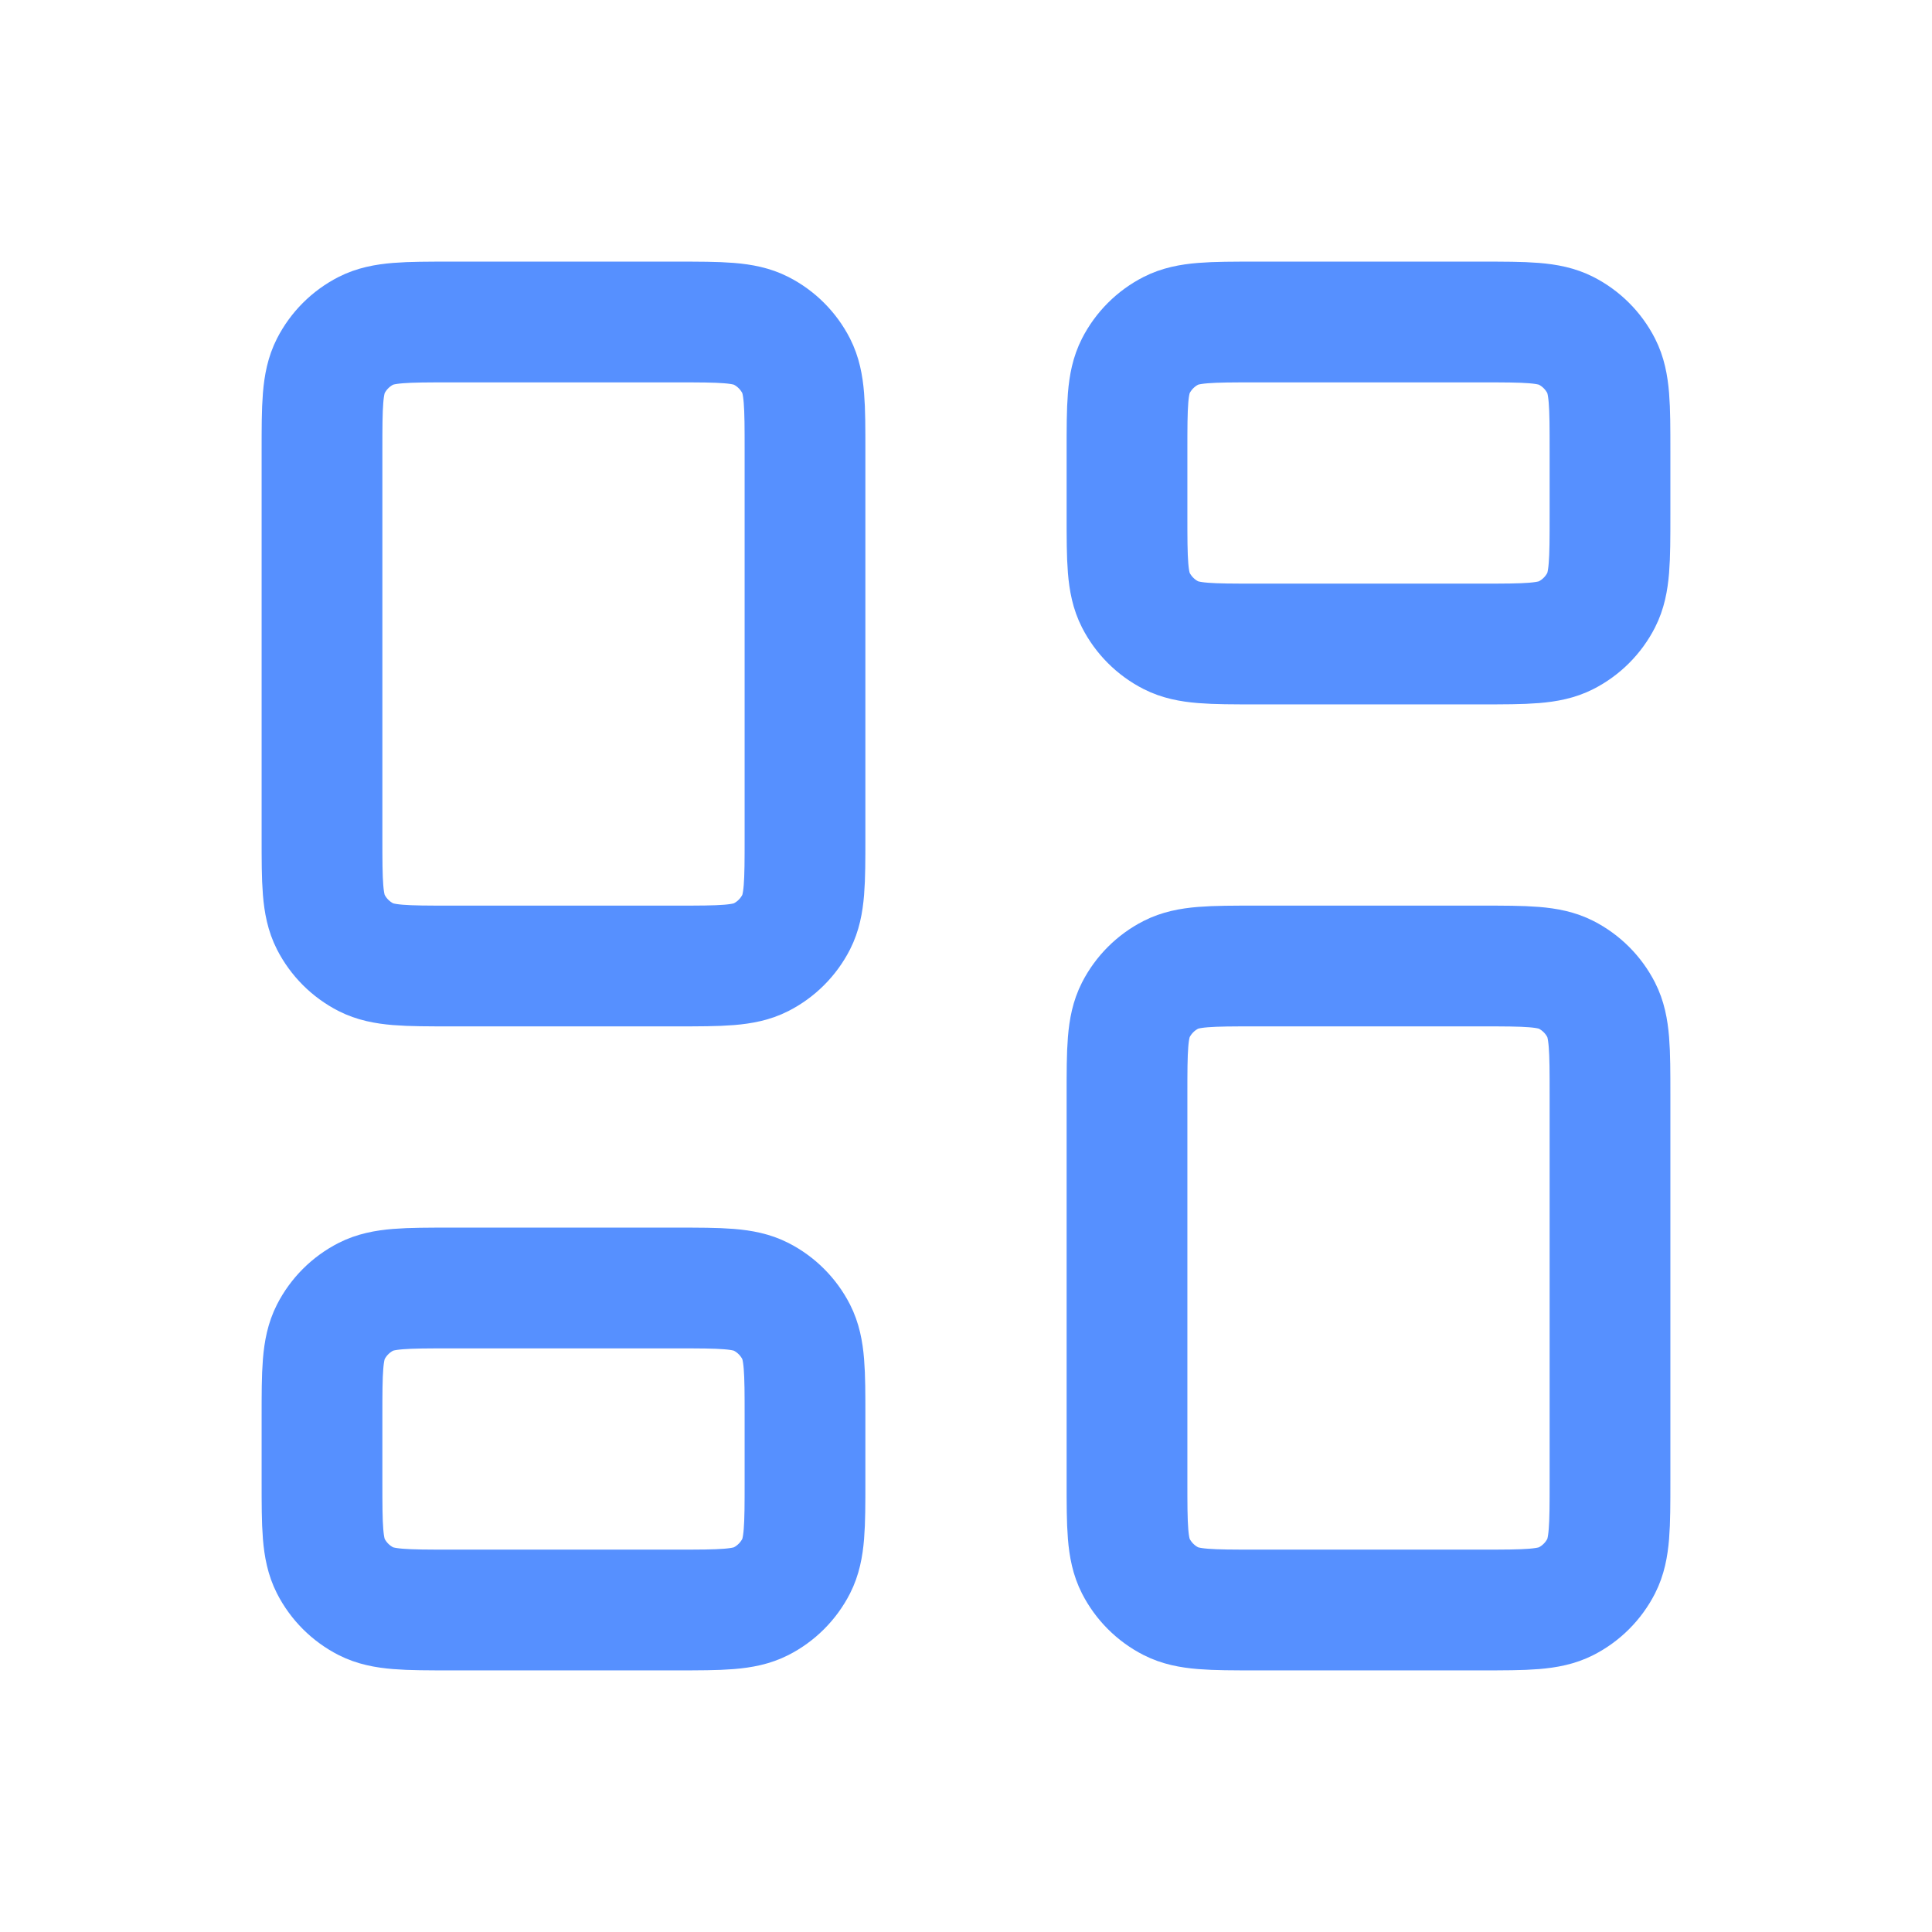
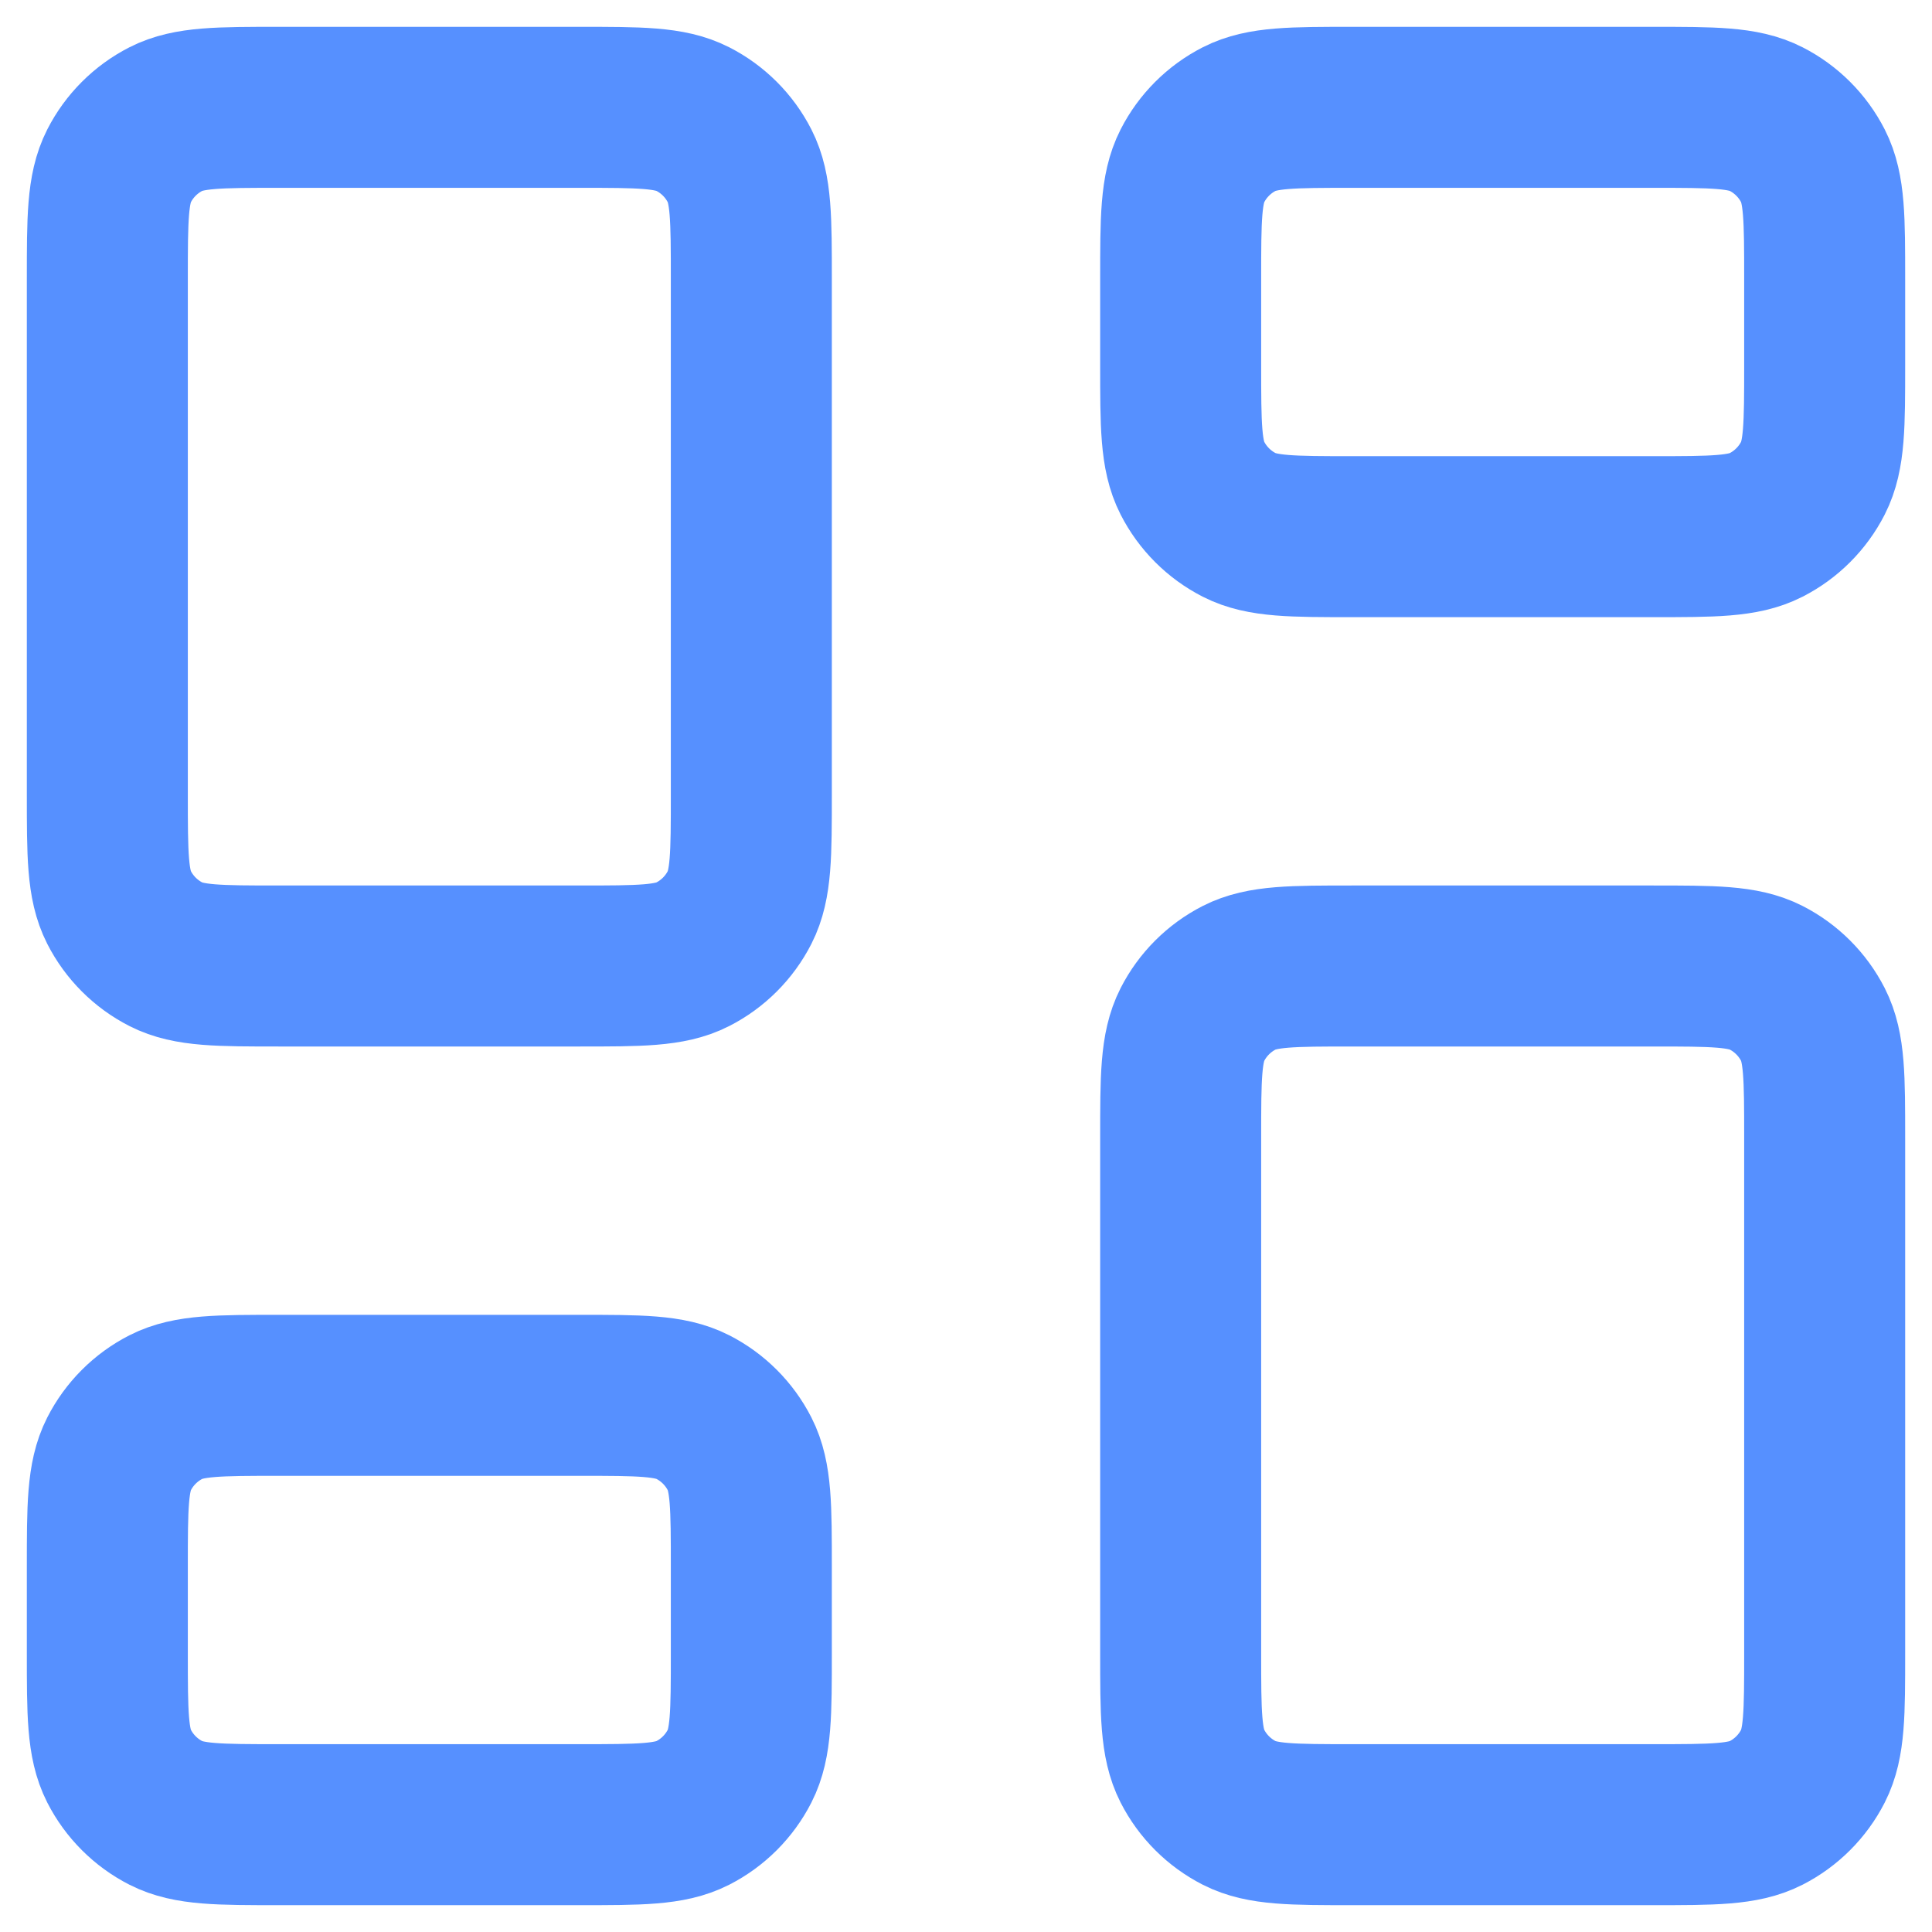
- <svg xmlns="http://www.w3.org/2000/svg" width="24" height="24" viewBox="0 0 24 24" fill="none">
-   <path d="M4 5.6C4 5.04 4 4.76 4.109 4.546C4.205 4.358 4.358 4.205 4.546 4.109C4.76 4 5.04 4 5.6 4H8.4C8.96 4 9.24 4 9.454 4.109C9.642 4.205 9.795 4.358 9.891 4.546C10 4.76 10 5.04 10 5.6V10.4C10 10.96 10 11.24 9.891 11.454C9.795 11.642 9.642 11.795 9.454 11.891C9.24 12 8.96 12 8.4 12H5.6C5.04 12 4.76 12 4.546 11.891C4.358 11.795 4.205 11.642 4.109 11.454C4 11.24 4 10.96 4 10.4V5.6Z" stroke="#5690FF" stroke-width="1.5" stroke-linecap="round" stroke-linejoin="round" />
-   <path d="M14 13.6C14 13.04 14 12.76 14.109 12.546C14.205 12.358 14.358 12.205 14.546 12.109C14.76 12 15.04 12 15.6 12H18.4C18.96 12 19.24 12 19.454 12.109C19.642 12.205 19.795 12.358 19.891 12.546C20 12.76 20 13.04 20 13.6V18.4C20 18.96 20 19.24 19.891 19.454C19.795 19.642 19.642 19.795 19.454 19.891C19.24 20 18.96 20 18.4 20H15.6C15.04 20 14.76 20 14.546 19.891C14.358 19.795 14.205 19.642 14.109 19.454C14 19.24 14 18.96 14 18.4V13.6Z" stroke="#5690FF" stroke-width="1.5" stroke-linecap="round" stroke-linejoin="round" />
-   <path d="M4 17.6C4 17.04 4 16.76 4.109 16.546C4.205 16.358 4.358 16.205 4.546 16.109C4.76 16 5.04 16 5.6 16H8.4C8.96 16 9.24 16 9.454 16.109C9.642 16.205 9.795 16.358 9.891 16.546C10 16.76 10 17.04 10 17.6V18.4C10 18.96 10 19.24 9.891 19.454C9.795 19.642 9.642 19.795 9.454 19.891C9.24 20 8.96 20 8.4 20H5.6C5.04 20 4.76 20 4.546 19.891C4.358 19.795 4.205 19.642 4.109 19.454C4 19.24 4 18.96 4 18.4V17.6Z" stroke="#5690FF" stroke-width="1.5" stroke-linecap="round" stroke-linejoin="round" />
-   <path d="M14 5.6C14 5.04 14 4.76 14.109 4.546C14.205 4.358 14.358 4.205 14.546 4.109C14.76 4 15.04 4 15.6 4H18.4C18.96 4 19.24 4 19.454 4.109C19.642 4.205 19.795 4.358 19.891 4.546C20 4.76 20 5.04 20 5.6V6.4C20 6.96 20 7.24 19.891 7.454C19.795 7.642 19.642 7.795 19.454 7.891C19.24 8 18.96 8 18.4 8H15.6C15.04 8 14.76 8 14.546 7.891C14.358 7.795 14.205 7.642 14.109 7.454C14 7.24 14 6.96 14 6.4V5.6Z" stroke="#5690FF" stroke-width="1.5" stroke-linecap="round" stroke-linejoin="round" />
+ <svg xmlns="http://www.w3.org/2000/svg" width="18" height="18" viewBox="0 0 18 18" fill="none">
+   <path d="M1 2.6C1 2.04 1 1.76 1.109 1.546C1.205 1.358 1.358 1.205 1.546 1.109C1.76 1 2.04 1 2.6 1H5.4C5.96 1 6.24 1 6.454 1.109C6.642 1.205 6.795 1.358 6.891 1.546C7 1.76 7 2.04 7 2.6V7.4C7 7.96 7 8.24 6.891 8.454C6.795 8.642 6.642 8.795 6.454 8.891C6.24 9 5.96 9 5.4 9H2.6C2.04 9 1.76 9 1.546 8.891C1.358 8.795 1.205 8.642 1.109 8.454C1 8.24 1 7.96 1 7.4V2.6Z" stroke="#5690FF" stroke-width="1.5" stroke-linecap="round" stroke-linejoin="round" />
+   <path d="M11 10.6C11 10.04 11 9.76 11.109 9.546C11.205 9.358 11.358 9.205 11.546 9.109C11.76 9 12.04 9 12.6 9H15.4C15.96 9 16.24 9 16.454 9.109C16.642 9.205 16.795 9.358 16.891 9.546C17 9.76 17 10.04 17 10.6V15.4C17 15.96 17 16.24 16.891 16.454C16.795 16.642 16.642 16.795 16.454 16.891C16.24 17 15.96 17 15.4 17H12.6C12.04 17 11.76 17 11.546 16.891C11.358 16.795 11.205 16.642 11.109 16.454C11 16.24 11 15.96 11 15.4V10.6Z" stroke="#5690FF" stroke-width="1.5" stroke-linecap="round" stroke-linejoin="round" />
+   <path d="M1 14.6C1 14.04 1 13.76 1.109 13.546C1.205 13.358 1.358 13.205 1.546 13.109C1.76 13 2.04 13 2.6 13H5.4C5.96 13 6.24 13 6.454 13.109C6.642 13.205 6.795 13.358 6.891 13.546C7 13.76 7 14.04 7 14.6V15.4C7 15.96 7 16.24 6.891 16.454C6.795 16.642 6.642 16.795 6.454 16.891C6.24 17 5.96 17 5.4 17H2.6C2.04 17 1.76 17 1.546 16.891C1.358 16.795 1.205 16.642 1.109 16.454C1 16.24 1 15.96 1 15.4V14.6Z" stroke="#5690FF" stroke-width="1.5" stroke-linecap="round" stroke-linejoin="round" />
+   <path d="M11 2.6C11 2.04 11 1.76 11.109 1.546C11.205 1.358 11.358 1.205 11.546 1.109C11.76 1 12.04 1 12.6 1H15.4C15.96 1 16.24 1 16.454 1.109C16.642 1.205 16.795 1.358 16.891 1.546C17 1.76 17 2.04 17 2.6V3.4C17 3.96 17 4.24 16.891 4.454C16.795 4.642 16.642 4.795 16.454 4.891C16.24 5 15.96 5 15.4 5H12.6C12.04 5 11.76 5 11.546 4.891C11.358 4.795 11.205 4.642 11.109 4.454C11 4.24 11 3.96 11 3.4V2.6Z" stroke="#5690FF" stroke-width="1.5" stroke-linecap="round" stroke-linejoin="round" />
</svg>
